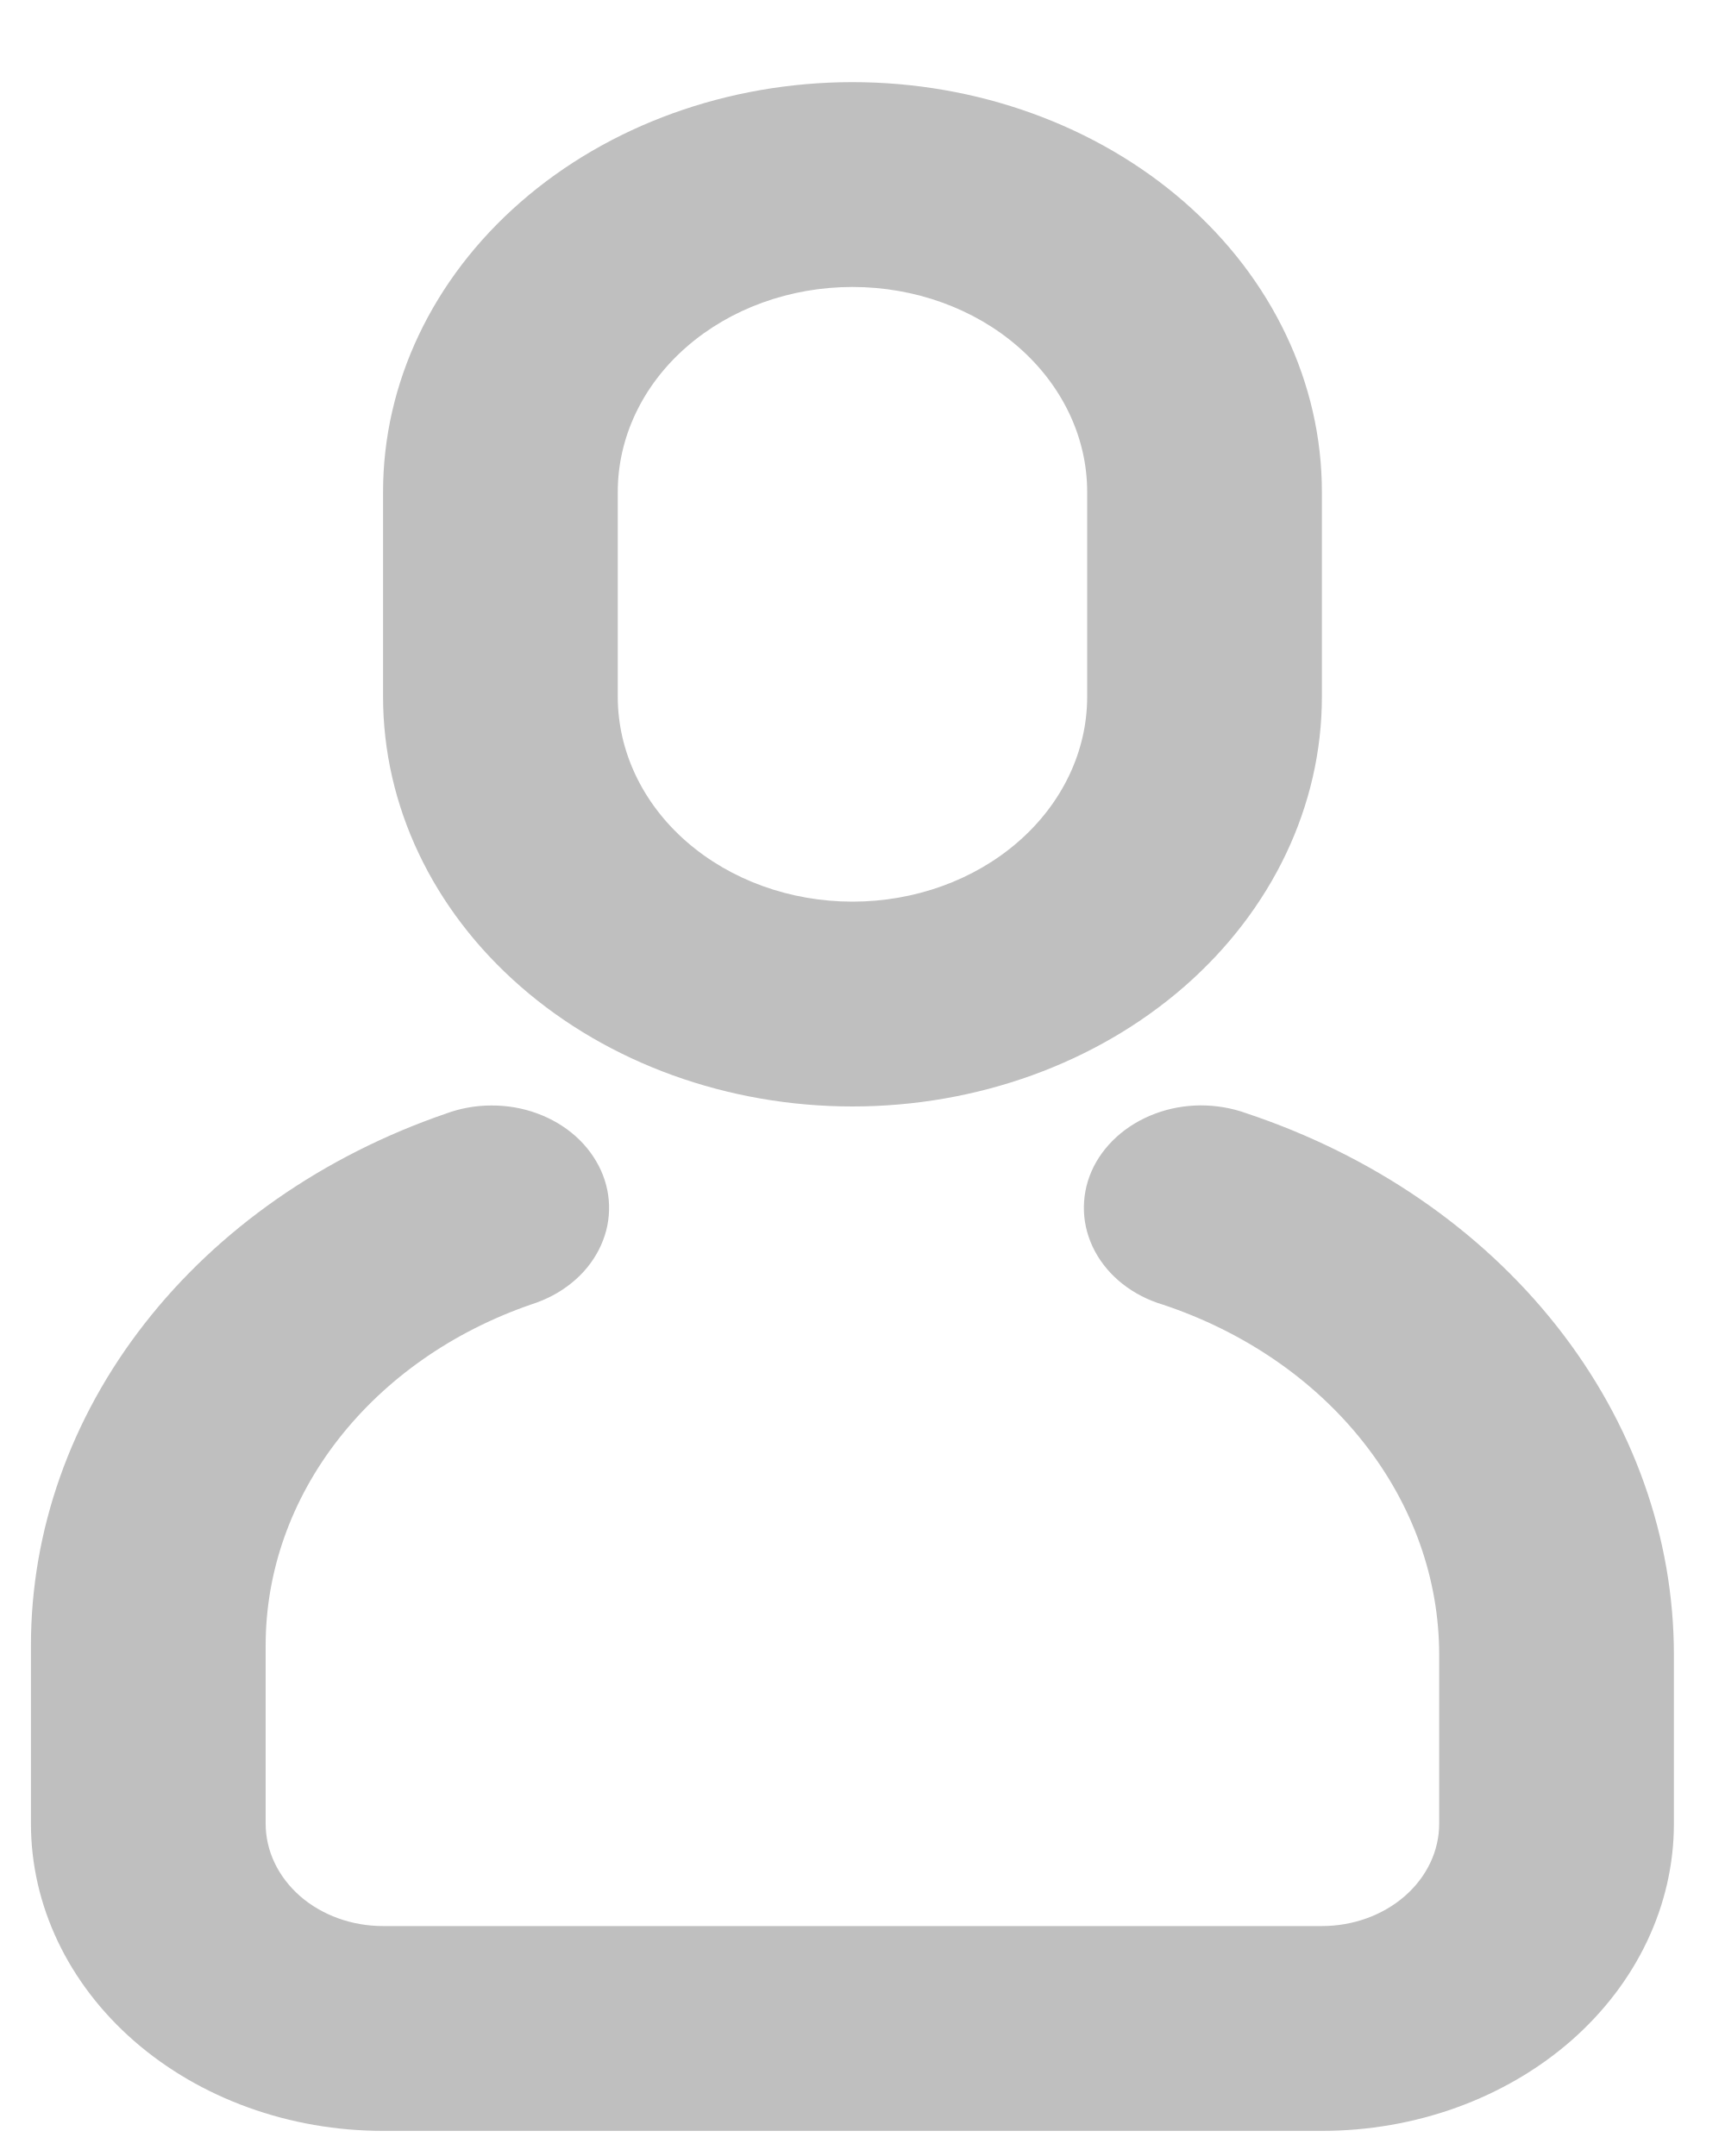
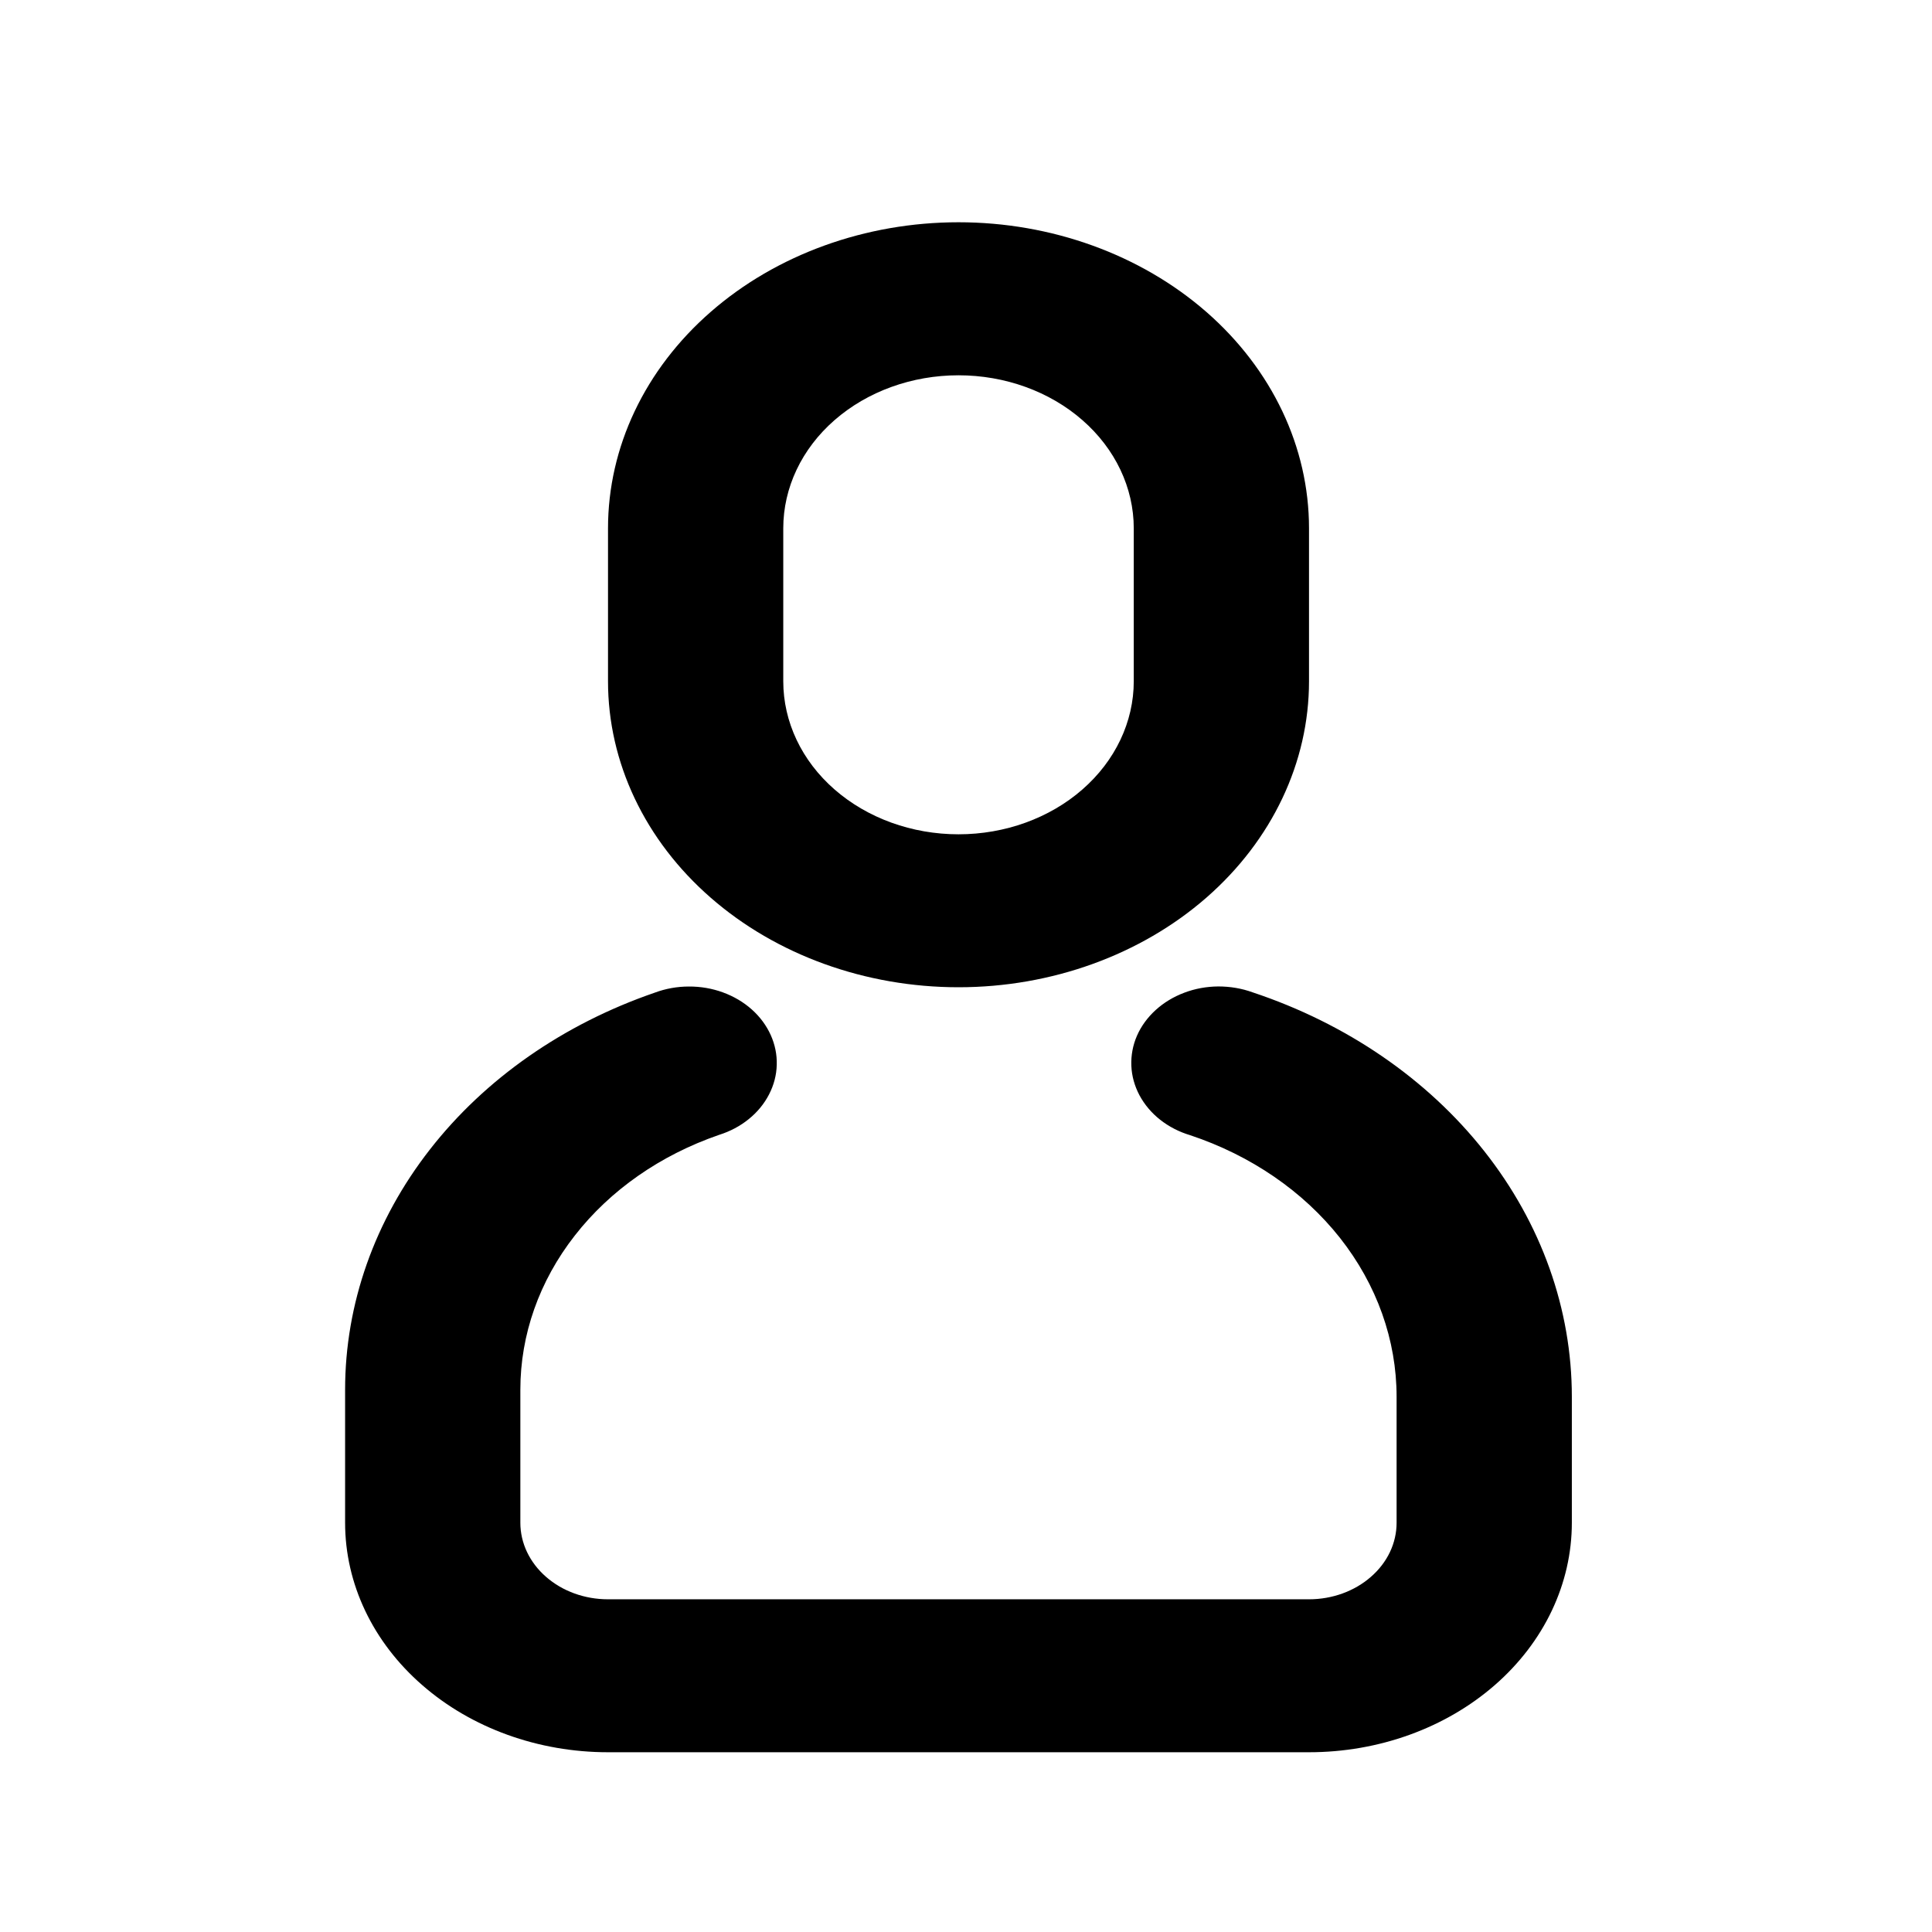
- <svg xmlns="http://www.w3.org/2000/svg" width="16" height="20" viewBox="0 0 16 20" fill="none">
-   <path d="M4.134 10.331C4.268 10.281 4.412 10.255 4.557 10.255C4.703 10.254 4.847 10.279 4.981 10.328C5.115 10.377 5.237 10.449 5.339 10.54C5.441 10.631 5.52 10.739 5.574 10.857C5.627 10.975 5.653 11.101 5.649 11.228C5.646 11.355 5.613 11.48 5.553 11.596C5.493 11.712 5.408 11.816 5.301 11.902C5.194 11.989 5.069 12.055 4.932 12.099C4.204 12.349 3.58 12.785 3.14 13.349C2.699 13.913 2.464 14.58 2.464 15.263V16.917C2.464 17.169 2.579 17.41 2.783 17.589C2.987 17.767 3.264 17.867 3.553 17.867H12.261C12.549 17.867 12.826 17.767 13.03 17.589C13.235 17.41 13.349 17.169 13.349 16.917V15.351C13.349 14.647 13.104 13.959 12.646 13.379C12.188 12.798 11.539 12.353 10.785 12.102C10.647 12.061 10.52 11.995 10.412 11.91C10.304 11.825 10.217 11.722 10.155 11.606C10.094 11.491 10.059 11.366 10.054 11.239C10.049 11.112 10.072 10.985 10.124 10.866C10.176 10.747 10.255 10.639 10.356 10.547C10.457 10.455 10.578 10.382 10.711 10.332C10.845 10.281 10.989 10.255 11.135 10.254C11.281 10.254 11.425 10.278 11.56 10.327C12.726 10.715 13.73 11.403 14.438 12.3C15.147 13.198 15.526 14.262 15.526 15.351V16.917C15.526 17.673 15.182 18.398 14.57 18.933C13.957 19.467 13.127 19.767 12.261 19.767H3.553C2.687 19.767 1.856 19.467 1.244 18.933C0.631 18.398 0.287 17.673 0.287 16.917L0.287 15.263C0.287 14.199 0.654 13.159 1.34 12.28C2.026 11.4 3 10.721 4.134 10.331ZM7.907 0.762C9.061 0.762 10.169 1.162 10.986 1.875C11.802 2.588 12.261 3.555 12.261 4.563V6.463C12.261 7.471 11.802 8.438 10.986 9.151C10.169 9.864 9.061 10.264 7.907 10.264C6.752 10.264 5.644 9.864 4.828 9.151C4.011 8.438 3.553 7.471 3.553 6.463V4.563C3.553 3.555 4.011 2.588 4.828 1.875C5.644 1.162 6.752 0.762 7.907 0.762ZM7.907 2.662C7.329 2.662 6.776 2.862 6.367 3.219C5.959 3.575 5.73 4.059 5.73 4.563V6.463C5.73 6.967 5.959 7.451 6.367 7.807C6.776 8.164 7.329 8.364 7.907 8.364C8.484 8.364 9.038 8.164 9.446 7.807C9.854 7.451 10.084 6.967 10.084 6.463V4.563C10.084 4.059 9.854 3.575 9.446 3.219C9.038 2.862 8.484 2.662 7.907 2.662Z" fill="#BFBFBF" />
+ <svg xmlns="http://www.w3.org/2000/svg" width="24" height="24" viewBox="0 0 24 24" fill="#666666">
+   <path d="M8.134 12.331C8.268 12.281 8.412 12.255 8.557 12.255C8.703 12.254 8.847 12.279 8.981 12.328C9.115 12.377 9.237 12.449 9.339 12.54C9.441 12.631 9.52 12.738 9.574 12.857C9.627 12.975 9.653 13.101 9.649 13.228C9.646 13.355 9.613 13.48 9.553 13.596C9.493 13.712 9.408 13.816 9.301 13.902C9.194 13.989 9.069 14.055 8.932 14.098C8.204 14.349 7.58 14.784 7.14 15.349C6.699 15.913 6.464 16.58 6.464 17.263V18.916C6.464 19.169 6.579 19.41 6.783 19.588C6.987 19.767 7.264 19.867 7.553 19.867H16.261C16.549 19.867 16.826 19.767 17.03 19.588C17.235 19.41 17.349 19.169 17.349 18.916V17.351C17.349 16.647 17.104 15.959 16.646 15.378C16.188 14.798 15.539 14.353 14.785 14.102C14.647 14.061 14.52 13.995 14.412 13.91C14.304 13.825 14.217 13.721 14.155 13.606C14.094 13.491 14.059 13.366 14.054 13.239C14.049 13.112 14.072 12.985 14.124 12.866C14.176 12.747 14.255 12.639 14.356 12.547C14.457 12.455 14.578 12.382 14.711 12.332C14.845 12.281 14.989 12.255 15.135 12.254C15.281 12.254 15.425 12.278 15.56 12.327C16.726 12.715 17.73 13.403 18.438 14.3C19.147 15.198 19.526 16.262 19.526 17.351V18.916C19.526 19.673 19.182 20.398 18.57 20.932C17.957 21.467 17.127 21.767 16.261 21.767H7.553C6.687 21.767 5.856 21.467 5.244 20.932C4.631 20.398 4.287 19.673 4.287 18.916V17.263C4.287 16.199 4.654 15.159 5.34 14.28C6.026 13.4 7 12.721 8.134 12.331ZM11.907 2.761C13.061 2.761 14.169 3.162 14.986 3.875C15.802 4.588 16.261 5.555 16.261 6.563V8.463C16.261 9.471 15.802 10.438 14.986 11.151C14.169 11.864 13.061 12.264 11.907 12.264C10.752 12.264 9.644 11.864 8.828 11.151C8.011 10.438 7.553 9.471 7.553 8.463V6.563C7.553 5.555 8.011 4.588 8.828 3.875C9.644 3.162 10.752 2.761 11.907 2.761ZM11.907 4.662C11.329 4.662 10.776 4.862 10.367 5.219C9.959 5.575 9.73 6.059 9.73 6.563V8.463C9.73 8.967 9.959 9.451 10.367 9.807C10.776 10.164 11.329 10.364 11.907 10.364C12.484 10.364 13.038 10.164 13.446 9.807C13.854 9.451 14.084 8.967 14.084 8.463V6.563C14.084 6.059 13.854 5.575 13.446 5.219C13.038 4.862 12.484 4.662 11.907 4.662Z" fill="currentColor" />
</svg>
